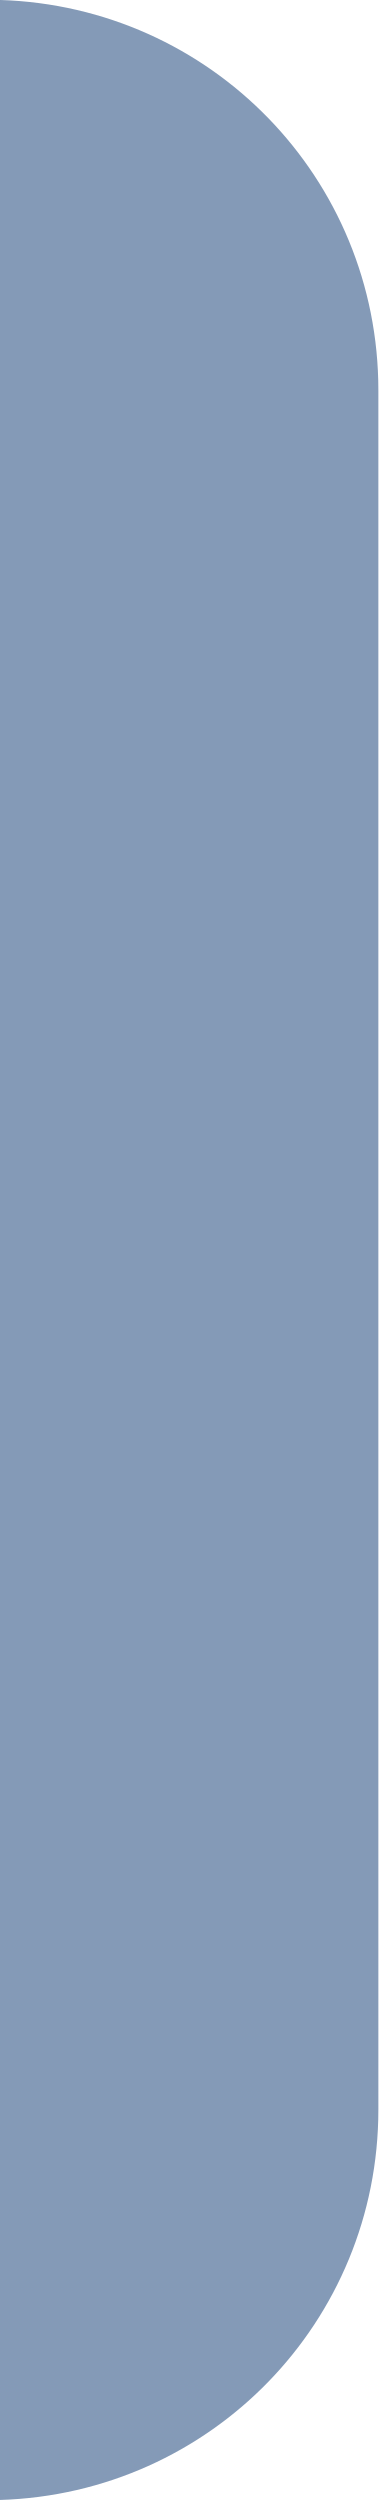
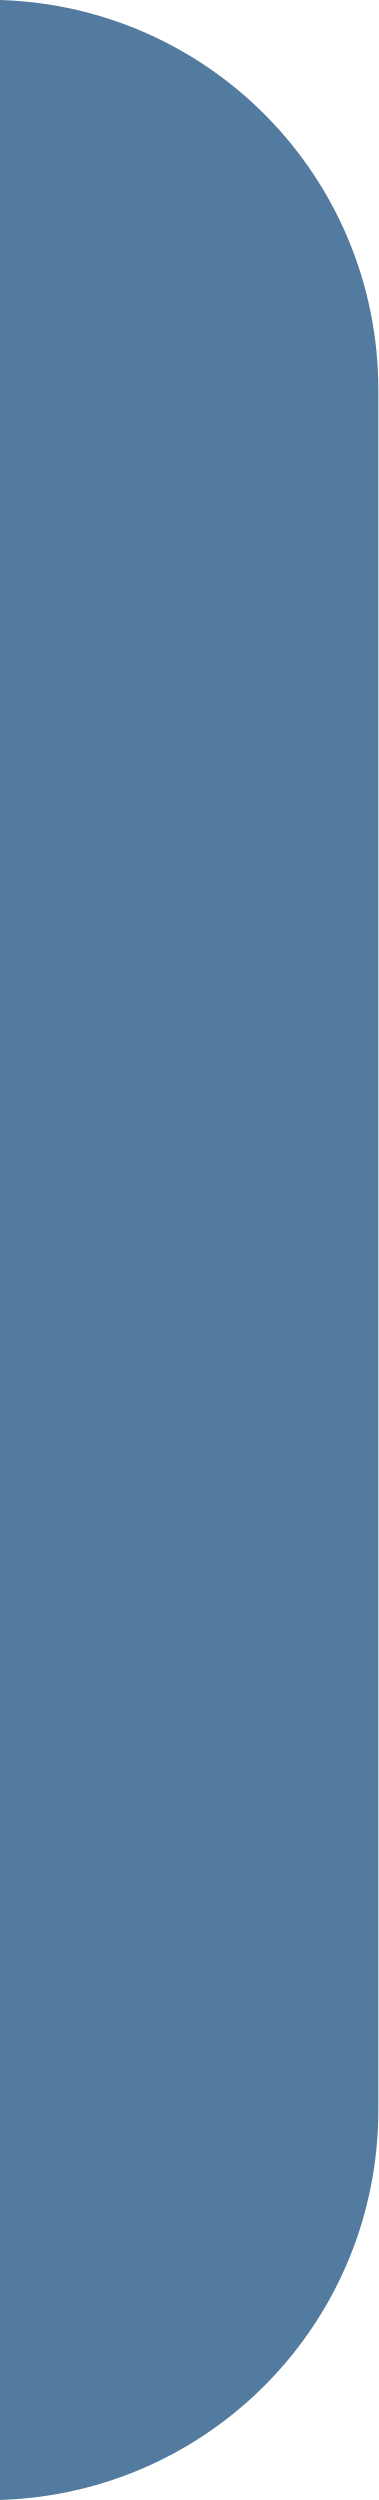
<svg xmlns="http://www.w3.org/2000/svg" width="4.842mm" height="31.992mm" viewBox="0 0 4.842 31.992" version="1.1" id="svg5">
  <defs id="defs2" />
  <g id="layer1" transform="translate(-72.61414,-42.44438)">
-     <path id="rect111" style="fill:#849ab7;fill-opacity:1;stroke:none;stroke-width:0.265;stroke-opacity:1" d="m 72.614,74.436 c 2.696,-0.083 4.842,-2.279 4.842,-4.996 V 47.44 c 0,-2.717 -2.146,-4.912 -4.842,-4.996 z" />
+     <path id="rect111" style="fill:#537b9f;fill-opacity:1;stroke:none;stroke-width:0.265;stroke-opacity:1" d="m 72.614,74.436 c 2.696,-0.083 4.842,-2.279 4.842,-4.996 V 47.44 c 0,-2.717 -2.146,-4.912 -4.842,-4.996 z" />
  </g>
</svg>
